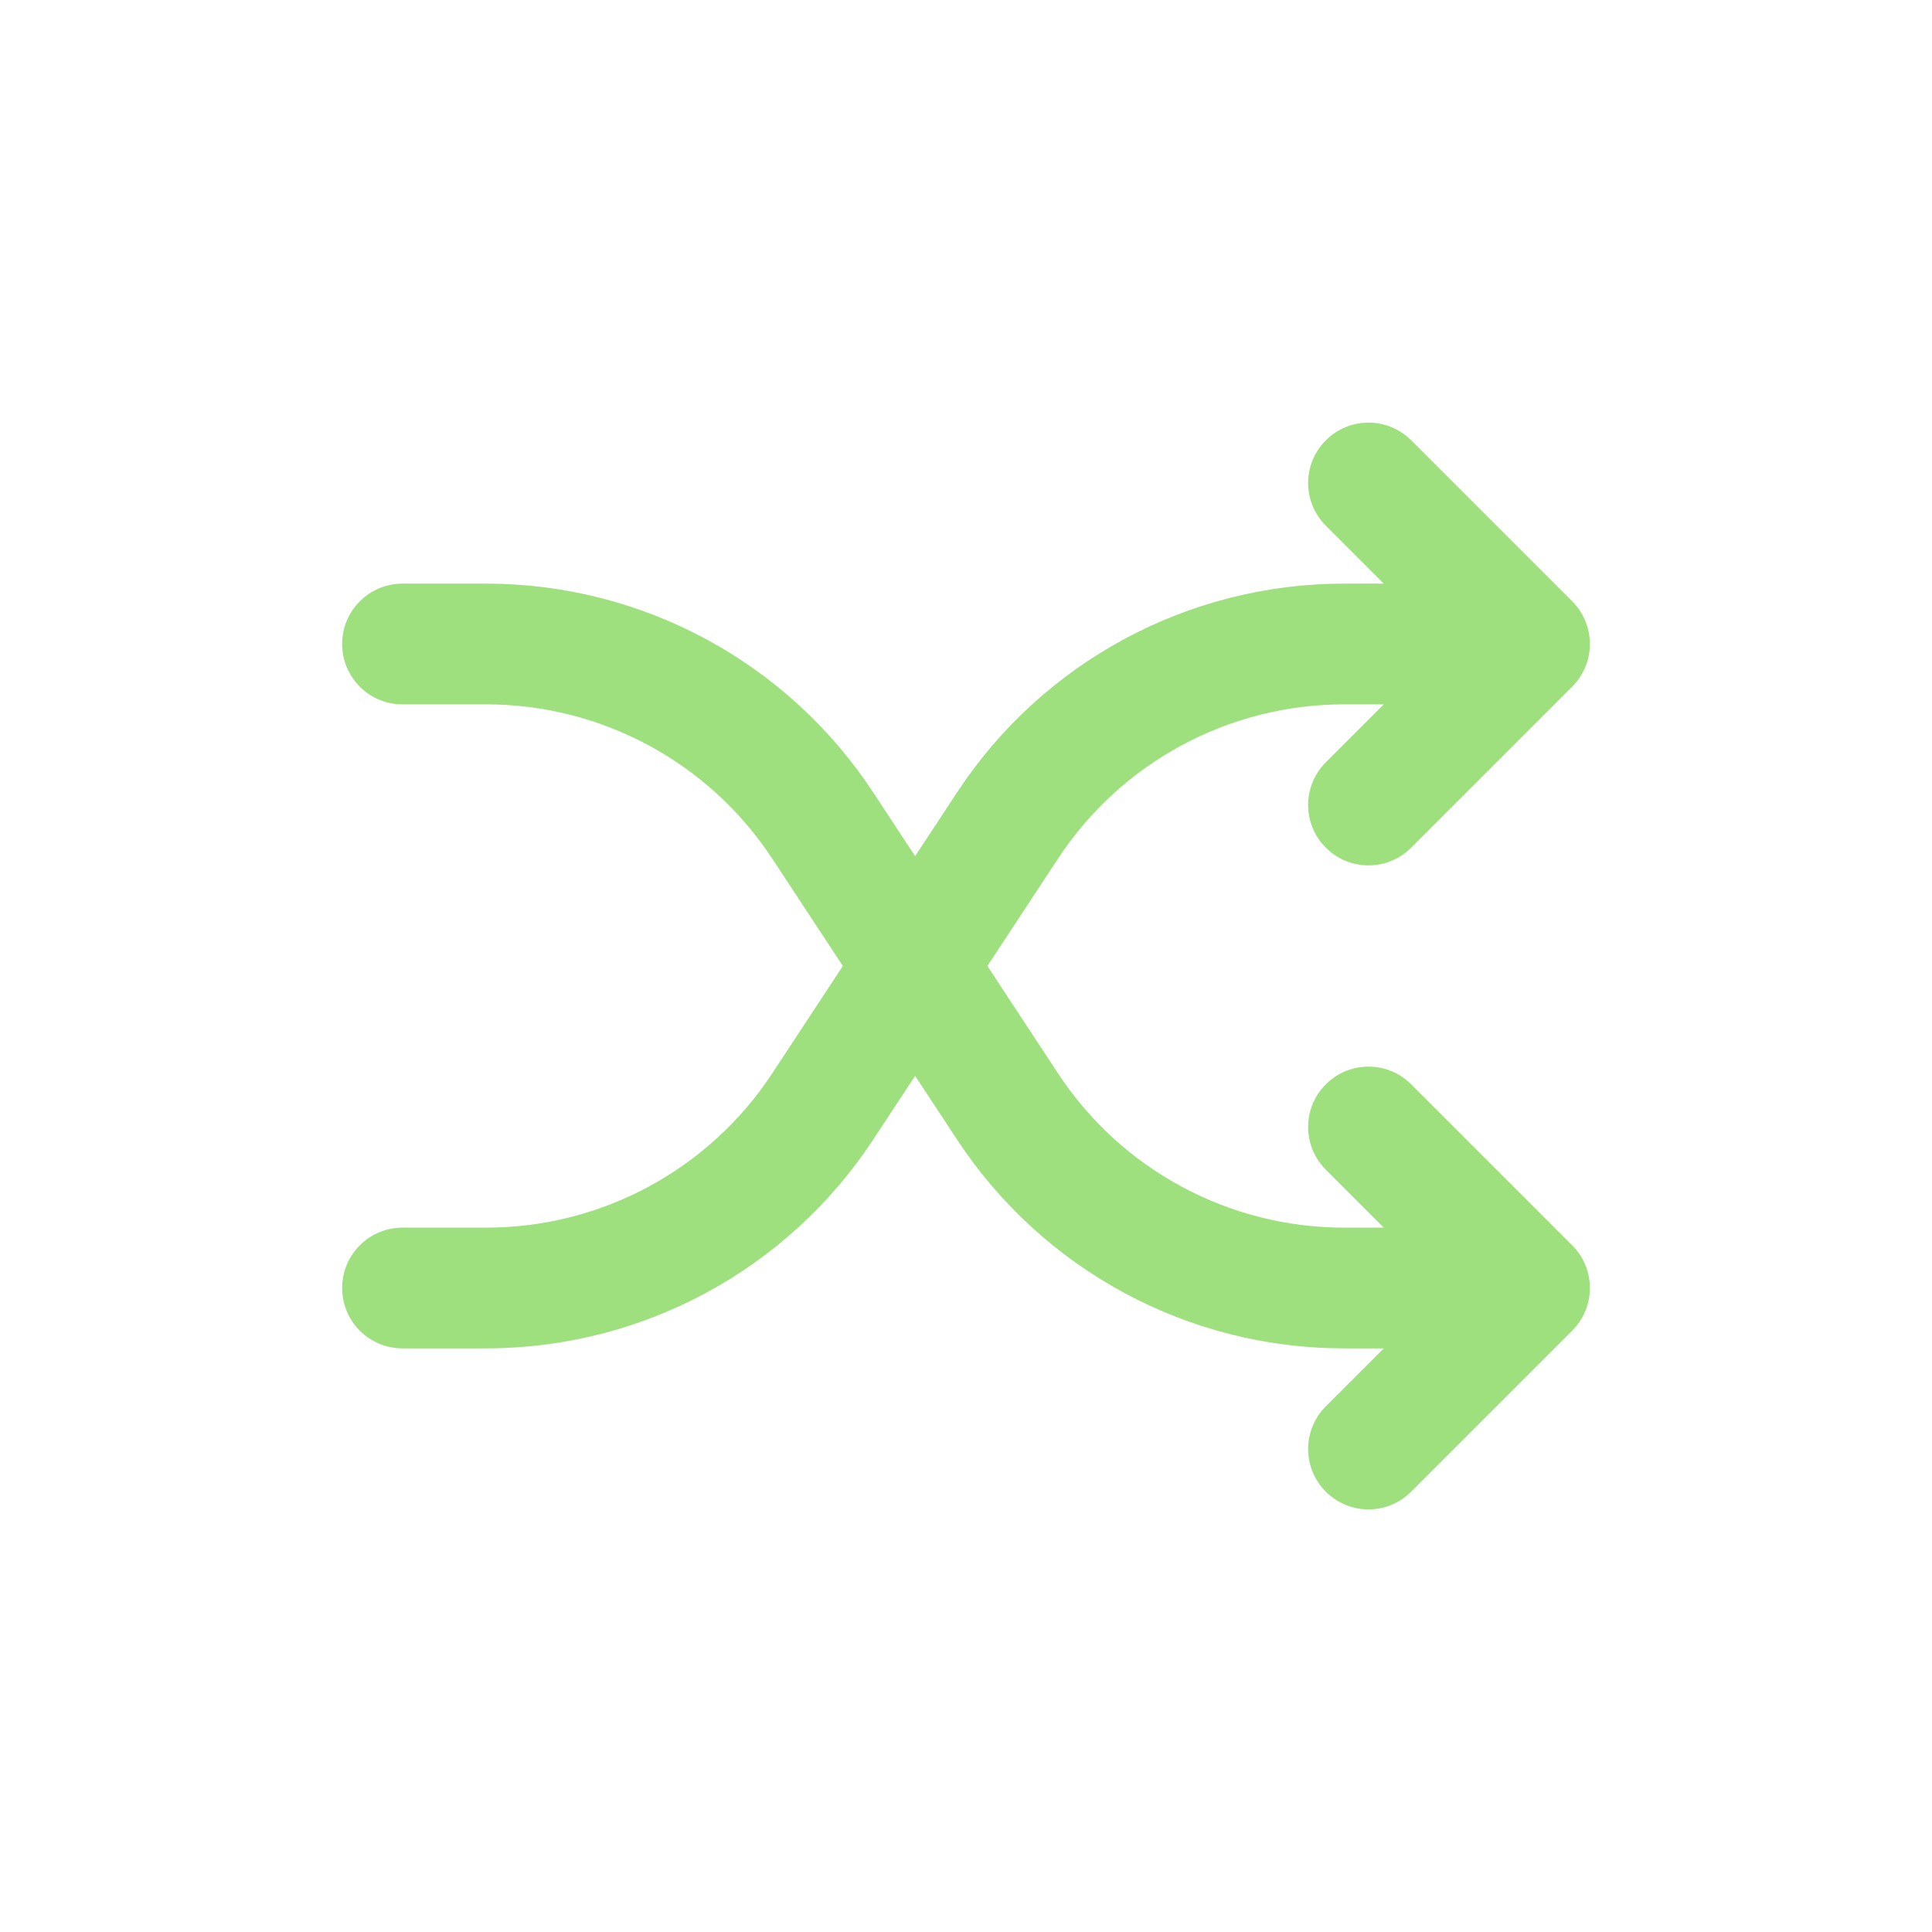
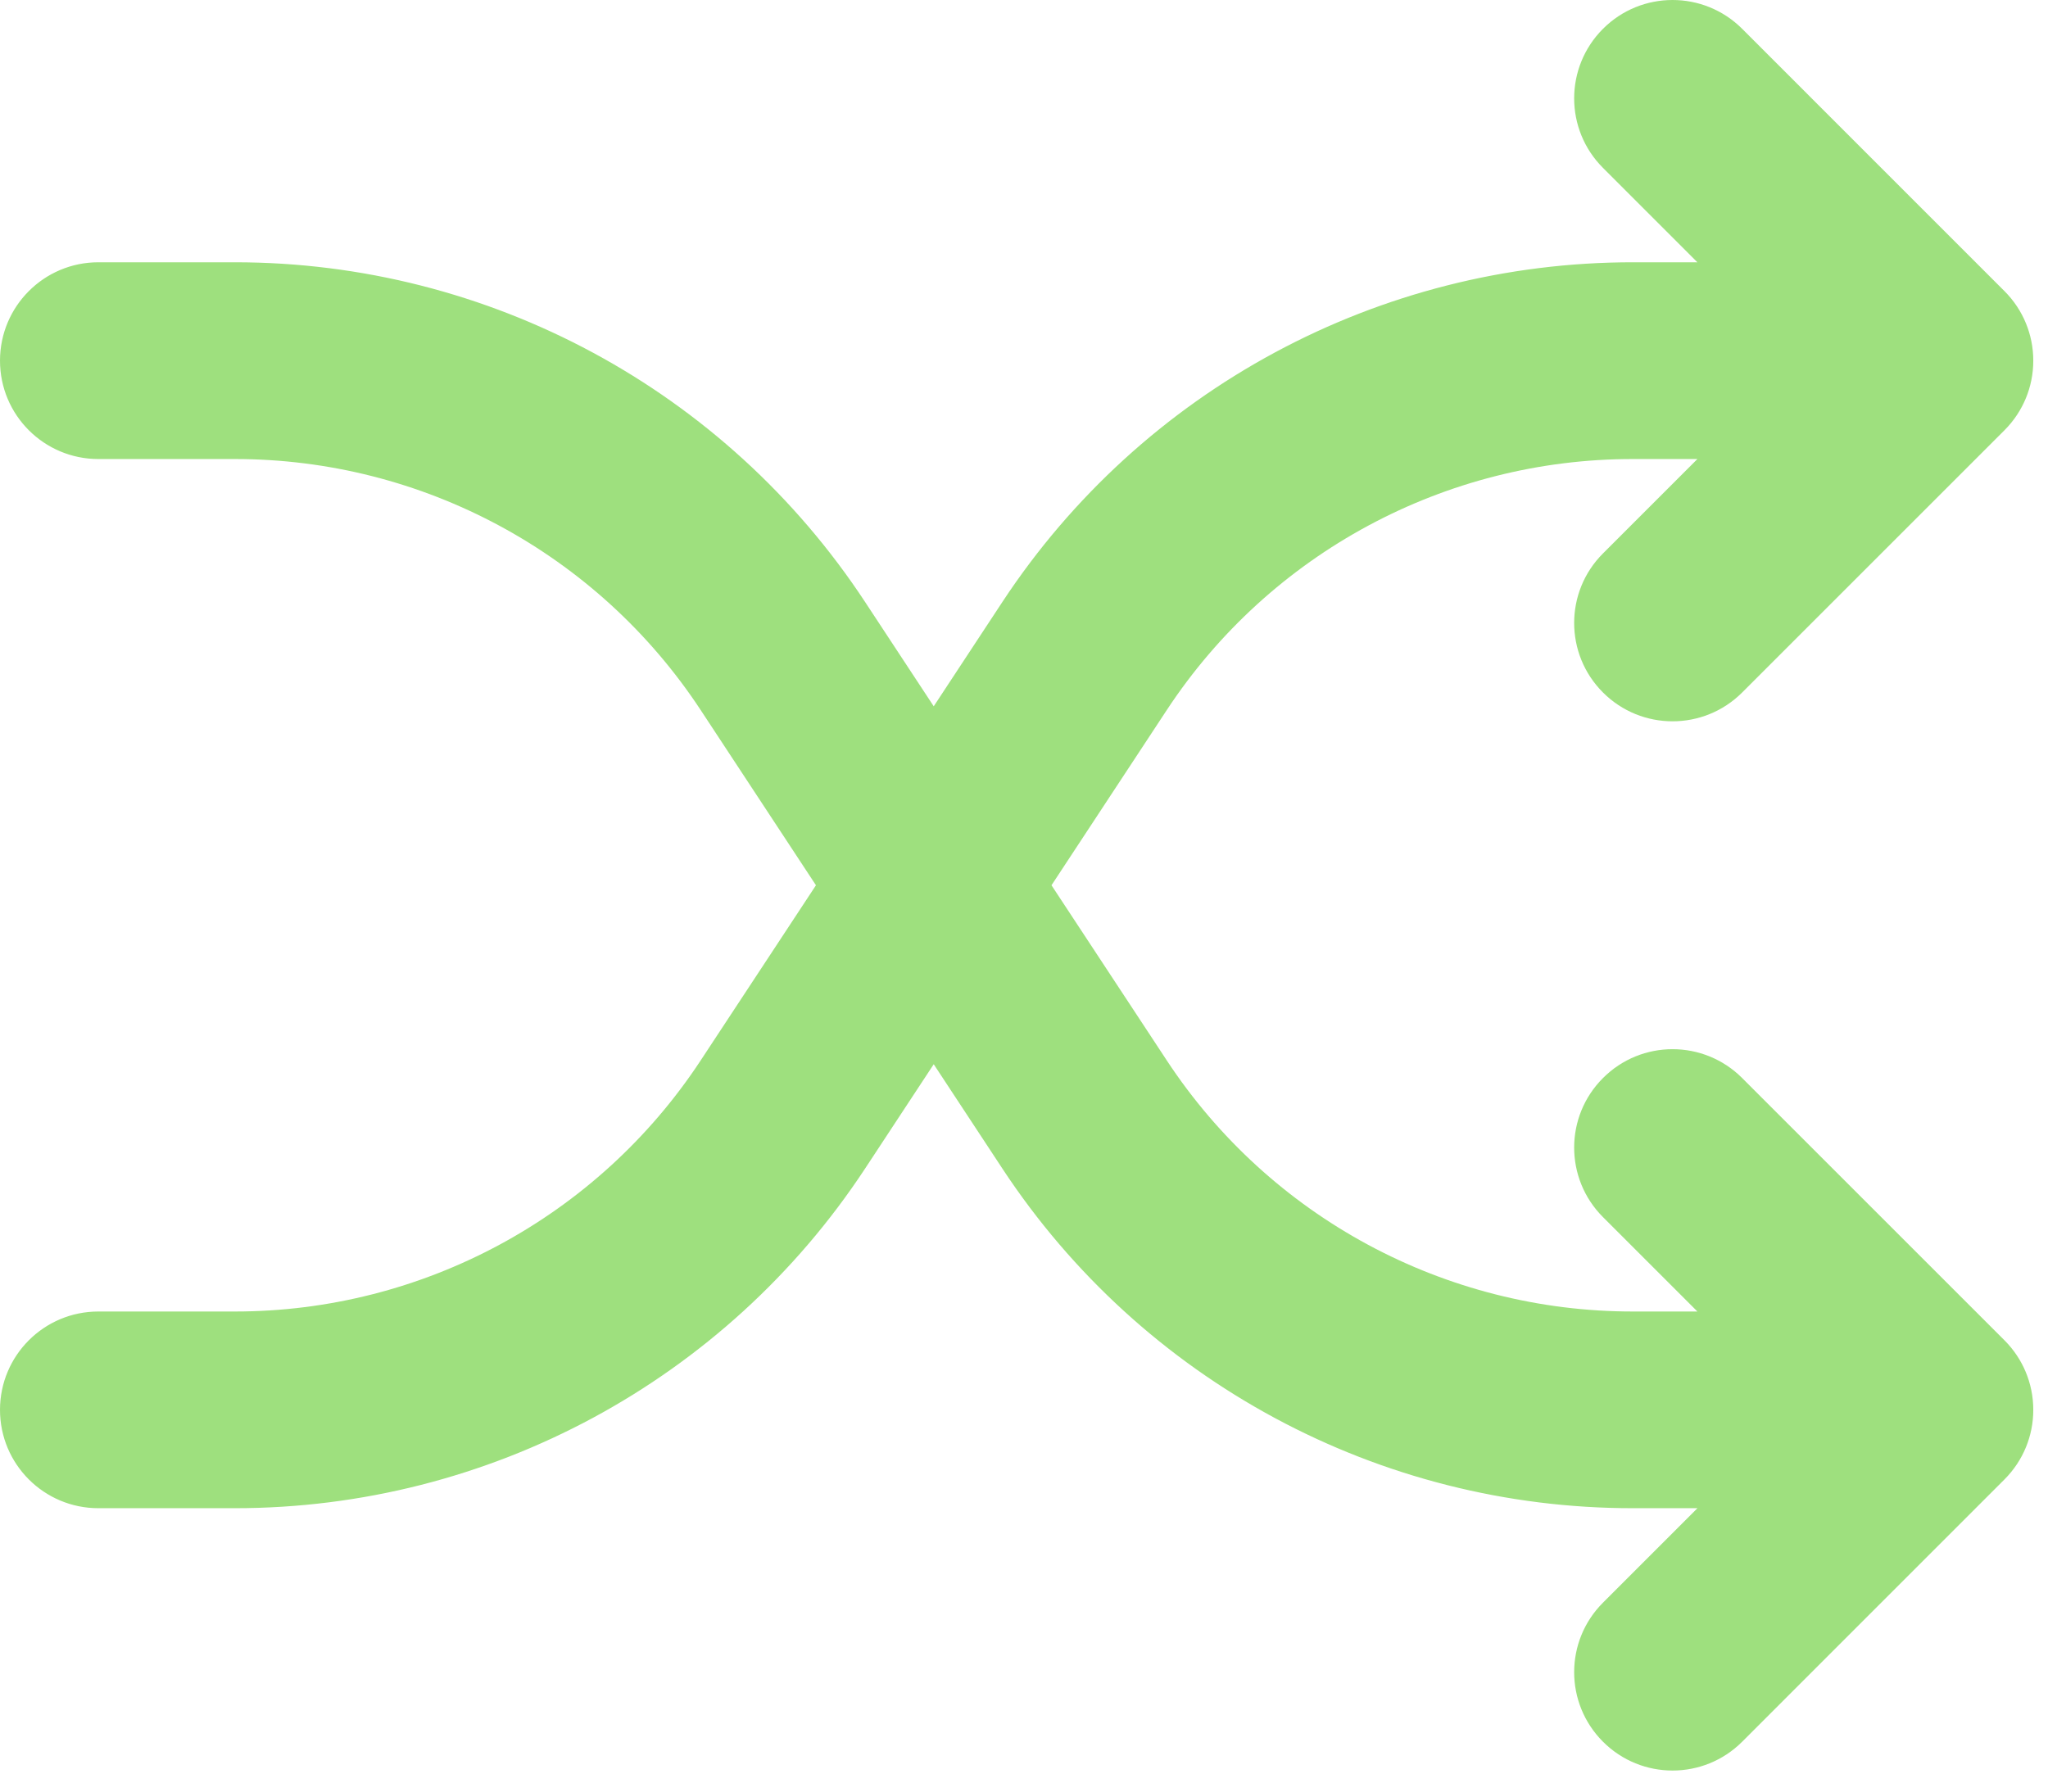
- <svg xmlns="http://www.w3.org/2000/svg" width="45" height="45" viewBox="0 0 45 45" fill="none">
-   <path d="M30.881 17.756C30.331 18.305 30.331 19.195 30.881 19.744C31.43 20.294 32.32 20.294 32.869 19.744L30.881 17.756ZM36.619 15.994C37.169 15.445 37.169 14.555 36.619 14.006C36.07 13.457 35.18 13.457 34.631 14.006L36.619 15.994ZM34.631 15.994C35.18 16.544 36.07 16.544 36.619 15.994C37.169 15.445 37.169 14.555 36.619 14.006L34.631 15.994ZM32.869 10.256C32.32 9.706 31.43 9.706 30.881 10.256C30.331 10.805 30.331 11.695 30.881 12.244L32.869 10.256ZM35.625 16.406C36.402 16.406 37.031 15.777 37.031 15C37.031 14.223 36.402 13.594 35.625 13.594V16.406ZM20.14 21.727C19.713 22.376 19.893 23.248 20.542 23.675C21.191 24.102 22.063 23.922 22.49 23.273L20.14 21.727ZM22.49 23.273C22.917 22.624 22.737 21.752 22.088 21.325C21.439 20.898 20.567 21.078 20.14 21.727L22.49 23.273ZM9.375 28.594C8.598 28.594 7.969 29.223 7.969 30C7.969 30.777 8.598 31.406 9.375 31.406V28.594ZM22.49 21.727C22.063 21.078 21.191 20.898 20.542 21.325C19.893 21.752 19.713 22.624 20.14 23.273L22.49 21.727ZM35.625 31.406C36.402 31.406 37.031 30.777 37.031 30C37.031 29.223 36.402 28.594 35.625 28.594V31.406ZM20.14 23.273C20.567 23.922 21.439 24.102 22.088 23.675C22.737 23.248 22.917 22.376 22.49 21.727L20.14 23.273ZM9.375 13.594C8.598 13.594 7.969 14.223 7.969 15C7.969 15.777 8.598 16.406 9.375 16.406V13.594ZM32.869 25.256C32.32 24.706 31.43 24.706 30.881 25.256C30.331 25.805 30.331 26.695 30.881 27.244L32.869 25.256ZM34.631 30.994C35.18 31.544 36.07 31.544 36.619 30.994C37.169 30.445 37.169 29.555 36.619 29.006L34.631 30.994ZM36.619 30.994C37.169 30.445 37.169 29.555 36.619 29.006C36.07 28.456 35.18 28.456 34.631 29.006L36.619 30.994ZM30.881 32.756C30.331 33.305 30.331 34.195 30.881 34.744C31.43 35.294 32.32 35.294 32.869 34.744L30.881 32.756ZM32.869 19.744L36.619 15.994L34.631 14.006L30.881 17.756L32.869 19.744ZM36.619 14.006L32.869 10.256L30.881 12.244L34.631 15.994L36.619 14.006ZM35.625 13.594H31.312L31.311 16.406H35.625V13.594ZM31.312 13.594C27.681 13.59 24.293 15.415 22.296 18.45L24.646 19.995C26.121 17.753 28.627 16.404 31.311 16.406L31.312 13.594ZM22.296 18.45L20.14 21.727L22.49 23.273L24.646 19.995L22.296 18.45ZM20.14 21.727L17.984 25.005L20.334 26.55L22.49 23.273L20.14 21.727ZM17.984 25.005C16.51 27.245 14.008 28.594 11.327 28.594L11.327 31.406C14.955 31.406 18.34 29.581 20.334 26.55L17.984 25.005ZM11.327 28.594H9.375V31.406H11.327L11.327 28.594ZM20.14 23.273L22.296 26.55L24.646 25.005L22.49 21.727L20.14 23.273ZM22.296 26.55C24.293 29.584 27.682 31.41 31.314 31.406L31.312 28.594C28.628 28.596 26.121 27.247 24.646 25.005L22.296 26.55ZM31.314 31.406H35.625V28.594H31.312L31.314 31.406ZM22.49 21.727L20.334 18.45L17.984 19.995L20.14 23.273L22.49 21.727ZM20.334 18.45C18.34 15.419 14.955 13.594 11.327 13.594L11.327 16.406C14.008 16.406 16.51 17.755 17.984 19.995L20.334 18.45ZM11.327 13.594H9.375V16.406H11.327L11.327 13.594ZM30.881 27.244L34.631 30.994L36.619 29.006L32.869 25.256L30.881 27.244ZM34.631 29.006L30.881 32.756L32.869 34.744L36.619 30.994L34.631 29.006Z" fill="#9EE07E" />
+ <svg xmlns="http://www.w3.org/2000/svg" width="32" height="28" viewBox="0 0 32 28" fill="none">
+   <path d="M25.047 8.649C24.446 9.249 24.446 10.223 25.047 10.823C25.647 11.423 26.62 11.423 27.221 10.823L25.047 8.649ZM31.32 6.724C31.92 6.123 31.92 5.15 31.32 4.55C30.72 3.949 29.746 3.949 29.146 4.55L31.32 6.724ZM29.146 6.724C29.746 7.324 30.72 7.324 31.32 6.724C31.92 6.123 31.92 5.15 31.32 4.55L29.146 6.724ZM27.221 0.45C26.62 -0.15 25.647 -0.15 25.047 0.45C24.446 1.051 24.446 2.024 25.047 2.624L27.221 0.45ZM30.233 7.174C31.082 7.174 31.77 6.486 31.77 5.637C31.77 4.788 31.082 4.099 30.233 4.099V7.174ZM13.305 12.991C12.839 13.7 13.035 14.653 13.745 15.12C14.454 15.586 15.407 15.39 15.874 14.68L13.305 12.991ZM15.874 14.68C16.34 13.971 16.144 13.018 15.435 12.551C14.725 12.085 13.772 12.281 13.305 12.991L15.874 14.68ZM1.537 20.497C0.688 20.497 0 21.185 0 22.034C0 22.883 0.688 23.571 1.537 23.571V20.497ZM15.874 12.991C15.407 12.281 14.454 12.085 13.745 12.551C13.035 13.018 12.839 13.971 13.305 14.68L15.874 12.991ZM30.233 23.571C31.082 23.571 31.77 22.883 31.77 22.034C31.77 21.185 31.082 20.497 30.233 20.497V23.571ZM13.305 14.68C13.772 15.39 14.725 15.586 15.435 15.12C16.144 14.653 16.34 13.7 15.874 12.991L13.305 14.68ZM1.537 4.099C0.688 4.099 0 4.788 0 5.637C0 6.486 0.688 7.174 1.537 7.174V4.099ZM27.221 16.848C26.62 16.247 25.647 16.247 25.047 16.848C24.446 17.448 24.446 18.421 25.047 19.022L27.221 16.848ZM29.146 23.121C29.746 23.721 30.72 23.721 31.32 23.121C31.92 22.521 31.92 21.548 31.32 20.947L29.146 23.121ZM31.32 23.121C31.92 22.521 31.92 21.548 31.32 20.947C30.72 20.347 29.746 20.347 29.146 20.947L31.32 23.121ZM25.047 25.047C24.446 25.647 24.446 26.62 25.047 27.221C25.647 27.821 26.62 27.821 27.221 27.221L25.047 25.047ZM27.221 10.823L31.32 6.724L29.146 4.55L25.047 8.649L27.221 10.823ZM31.32 4.55L27.221 0.45L25.047 2.624L29.146 6.724L31.32 4.55ZM30.233 4.099H25.519L25.517 7.174H30.233V4.099ZM25.519 4.099C21.549 4.096 17.845 6.091 15.662 9.408L18.231 11.097C19.844 8.646 22.583 7.171 25.517 7.174L25.519 4.099ZM15.662 9.408L13.305 12.991L15.874 14.68L18.231 11.097L15.662 9.408ZM13.305 12.991L10.948 16.573L13.517 18.263L15.874 14.68L13.305 12.991ZM10.948 16.573C9.337 19.022 6.602 20.497 3.671 20.497L3.671 23.571C7.637 23.571 11.337 21.576 13.517 18.263L10.948 16.573ZM3.671 20.497H1.537V23.571H3.671L3.671 20.497ZM13.305 14.68L15.662 18.263L18.231 16.573L15.874 12.991L13.305 14.68ZM15.662 18.263C17.845 21.58 21.55 23.575 25.52 23.571L25.519 20.497C22.584 20.5 19.844 19.025 18.231 16.573L15.662 18.263ZM25.52 23.571H30.233V20.497H25.519L25.52 23.571ZM15.874 12.991L13.517 9.408L10.948 11.097L13.305 14.68L15.874 12.991ZM13.517 9.408C11.337 6.094 7.637 4.099 3.671 4.099L3.671 7.174C6.602 7.174 9.337 8.648 10.948 11.097L13.517 9.408ZM3.671 4.099H1.537V7.174H3.671L3.671 4.099ZM25.047 19.022L29.146 23.121L31.32 20.947L27.221 16.848L25.047 19.022ZM29.146 20.947L25.047 25.047L27.221 27.221L31.32 23.121L29.146 20.947Z" fill="#9EE07E" />
</svg>
